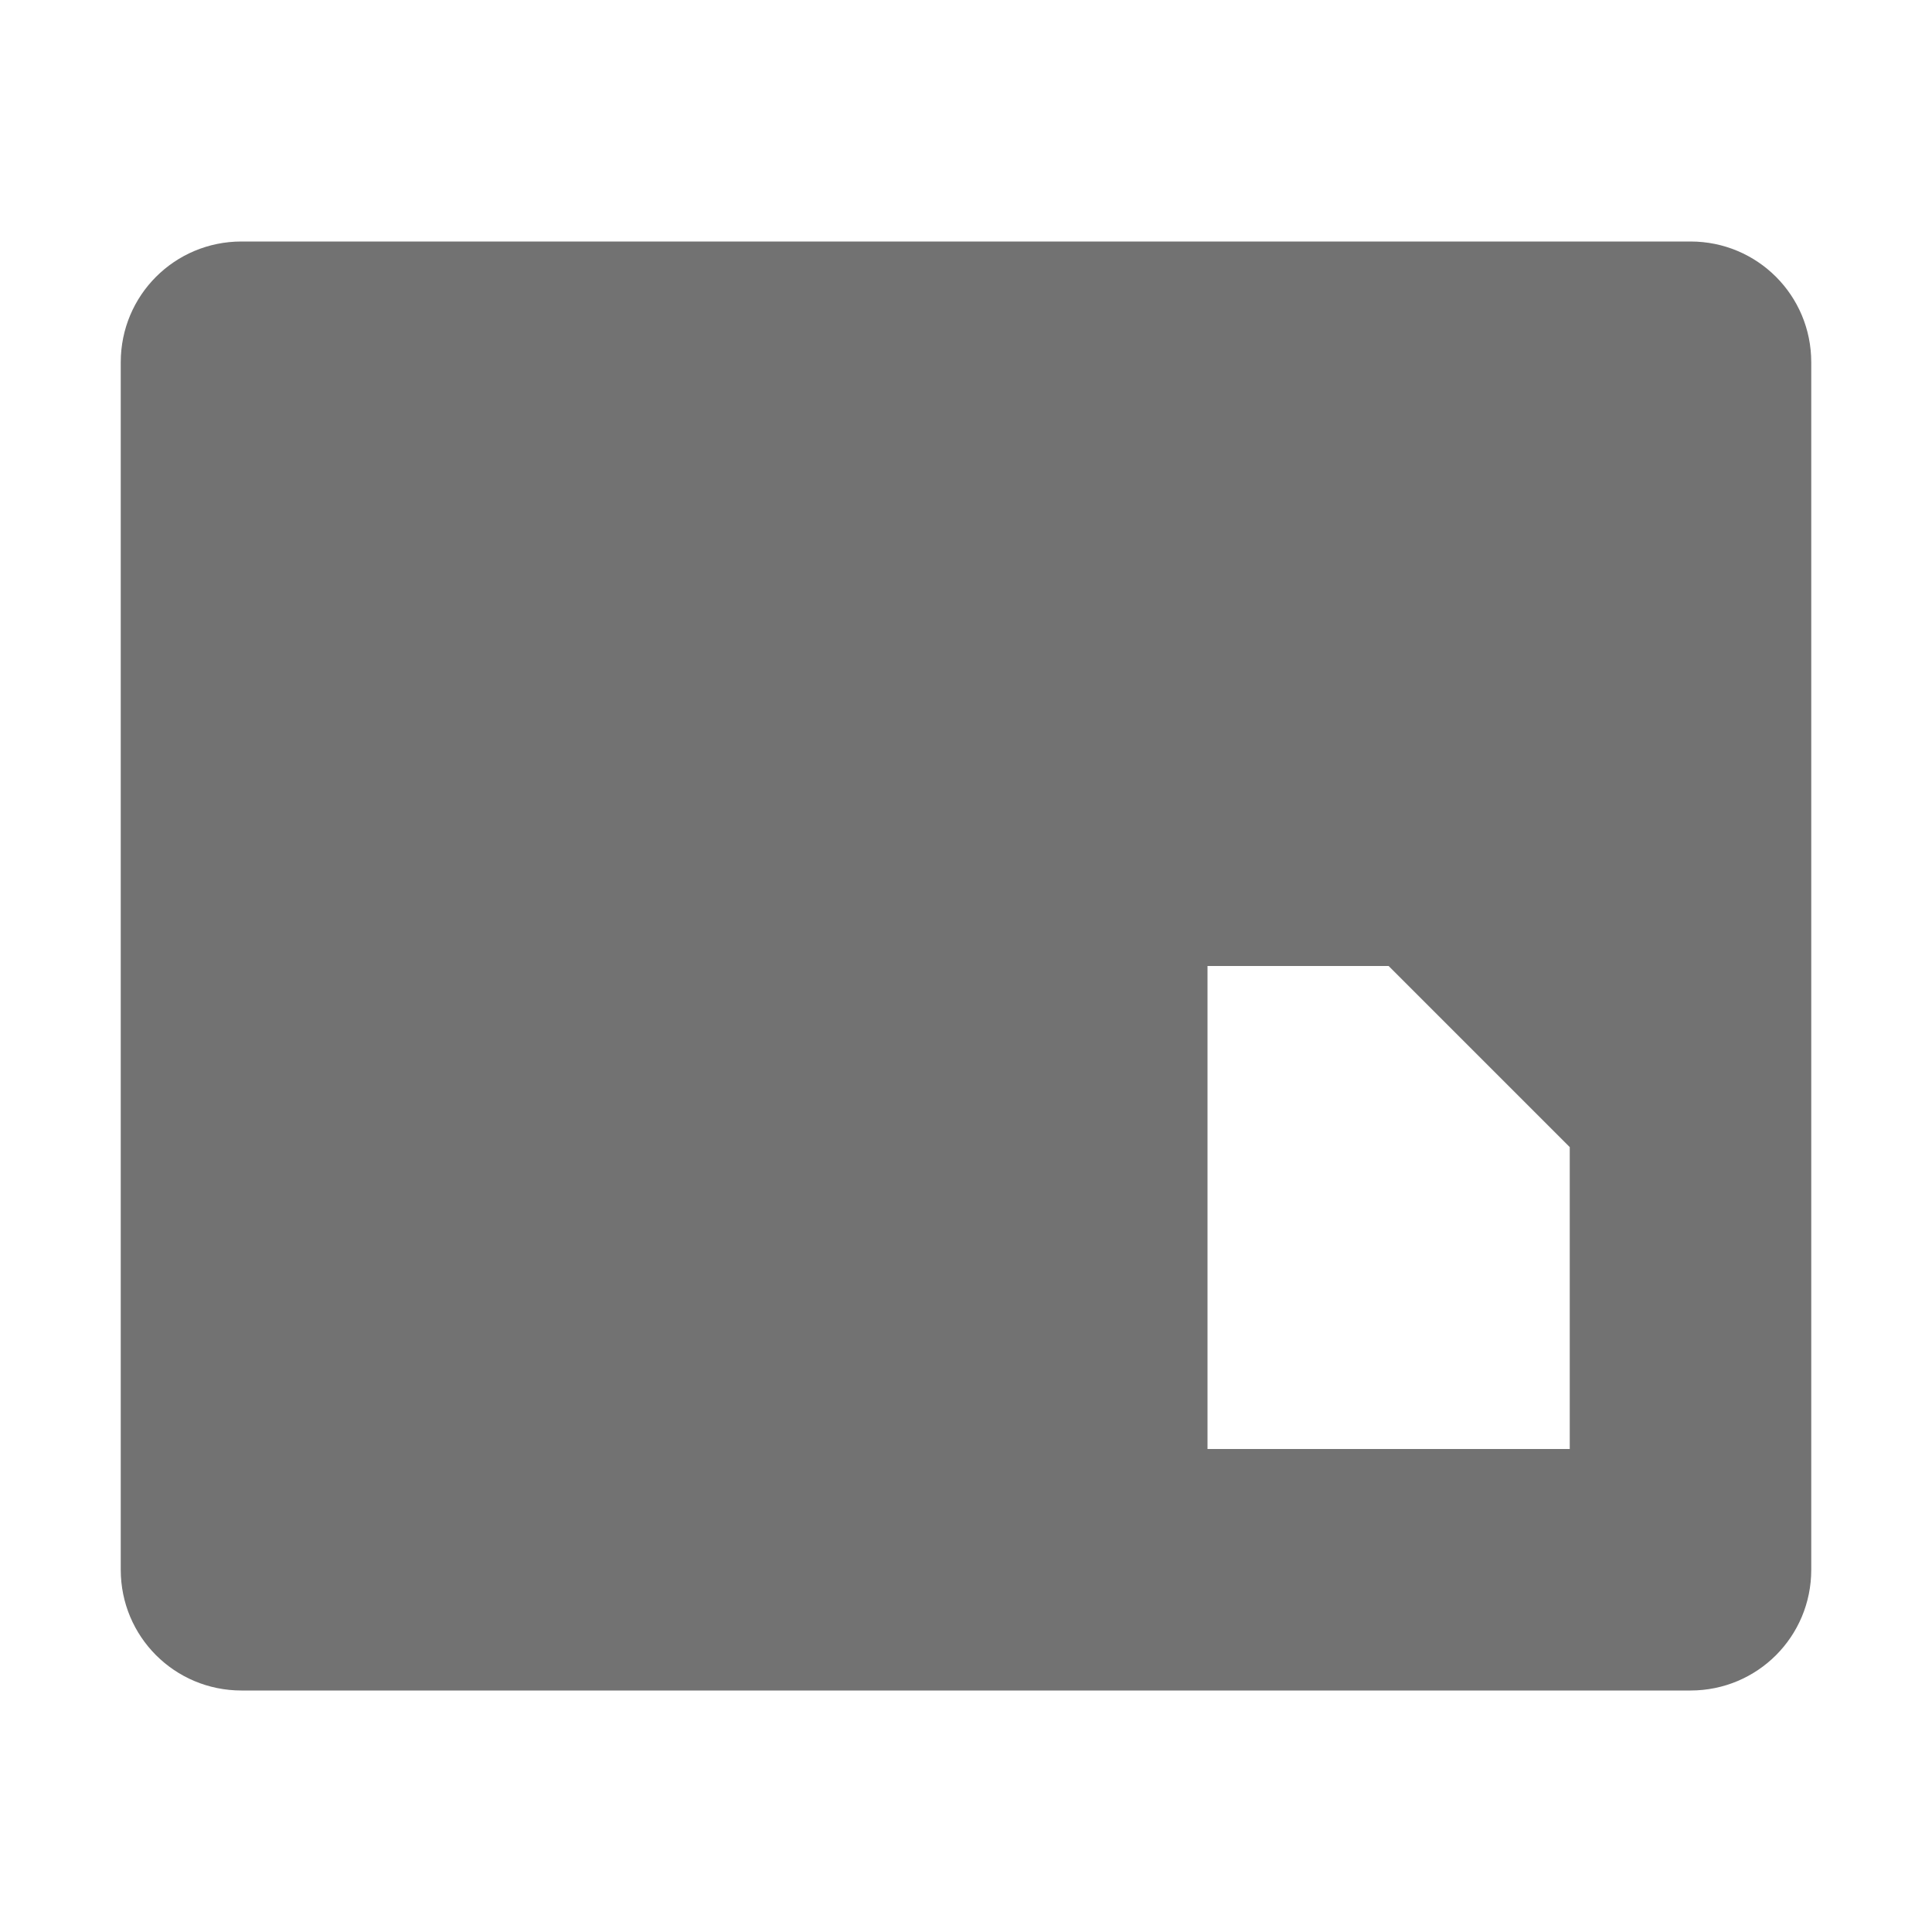
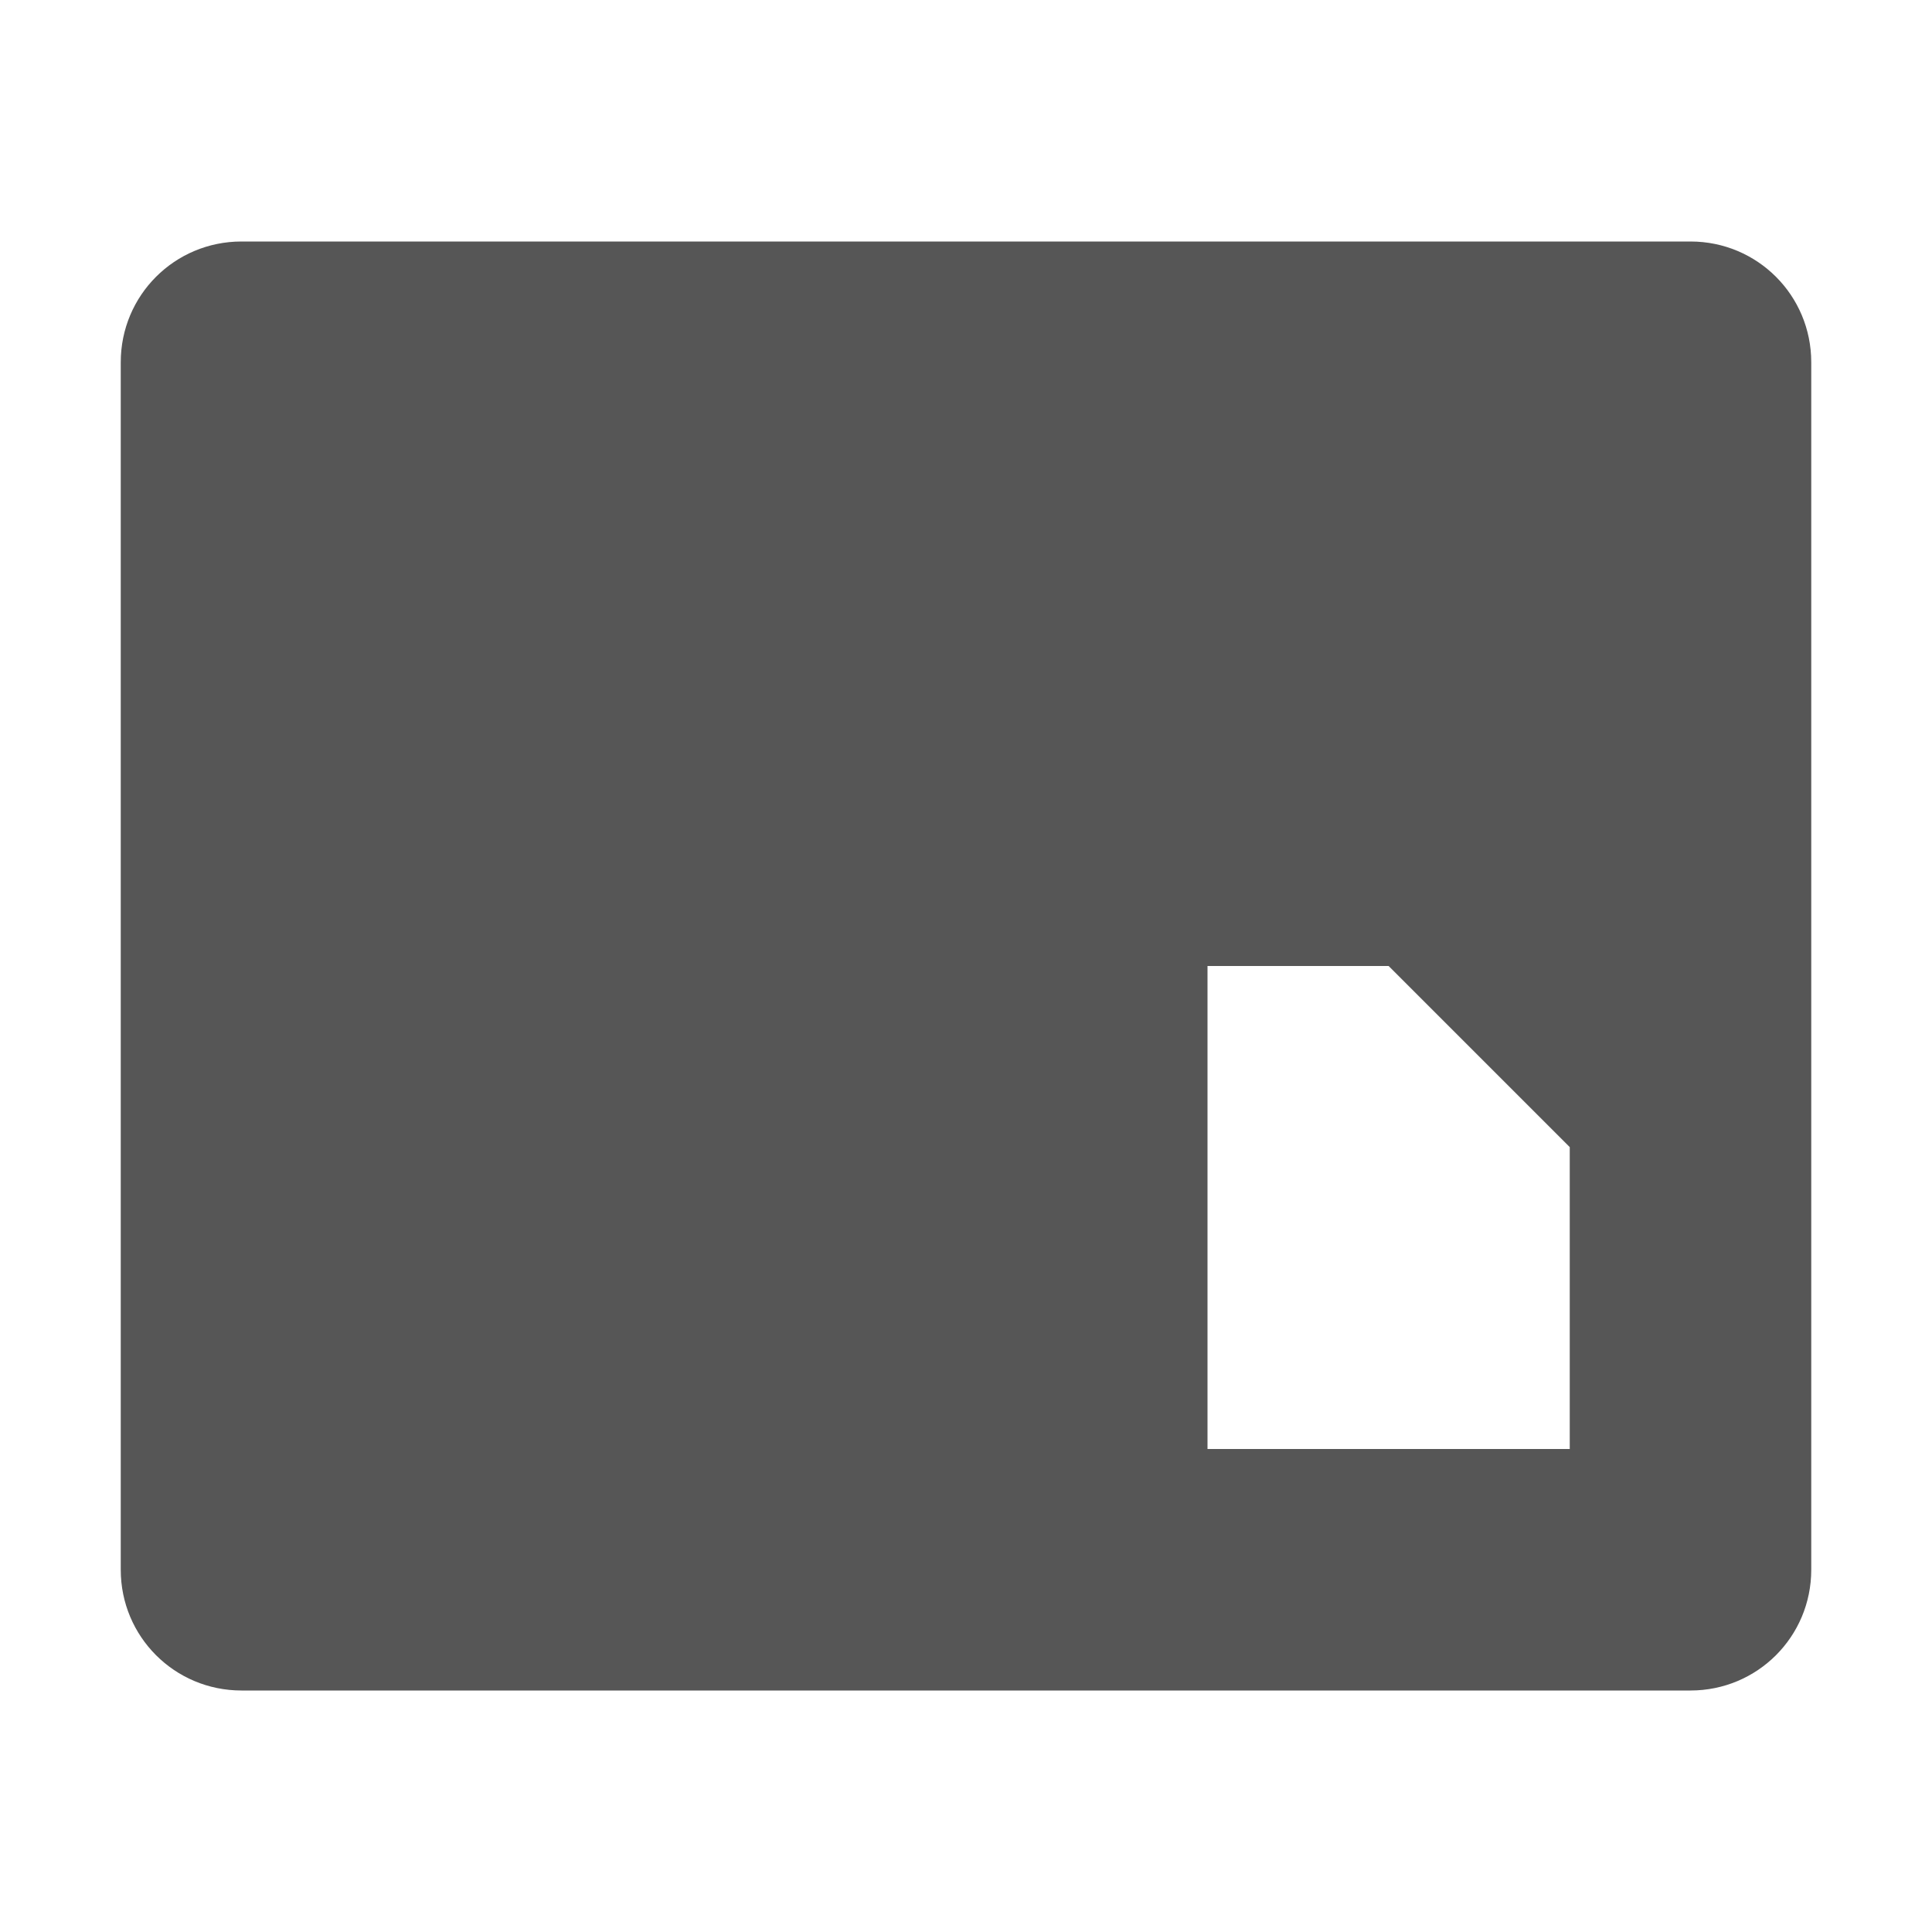
<svg xmlns="http://www.w3.org/2000/svg" width="16" height="16" version="1.1">
  <defs>
-     <style id="current-color-scheme" type="text/css" />
+     <style id="current-color-scheme" type="text/css">
+    .ColorScheme-Text { color:#565656; } .ColorScheme-Highlight { color:#5294e2; }
+   </style>
  </defs>
-   <path d="M1 13c0 .554.446 1 1 1h12c.554 0 1-.446 1-1V3c0-.554-.446-1-1-1H2c-.554 0-1 .446-1 1zm9-1V8h1.5L13 9.5V12z" color="#888" fill="#727272" />
+   <path style="fill:currentColor" class="ColorScheme-Text" d="M1 13c0 .554.446 1 1 1h12c.554 0 1-.446 1-1V3c0-.554-.446-1-1-1H2c-.554 0-1 .446-1 1zm9-1V8h1.5L13 9.5V12z" />
</svg>
